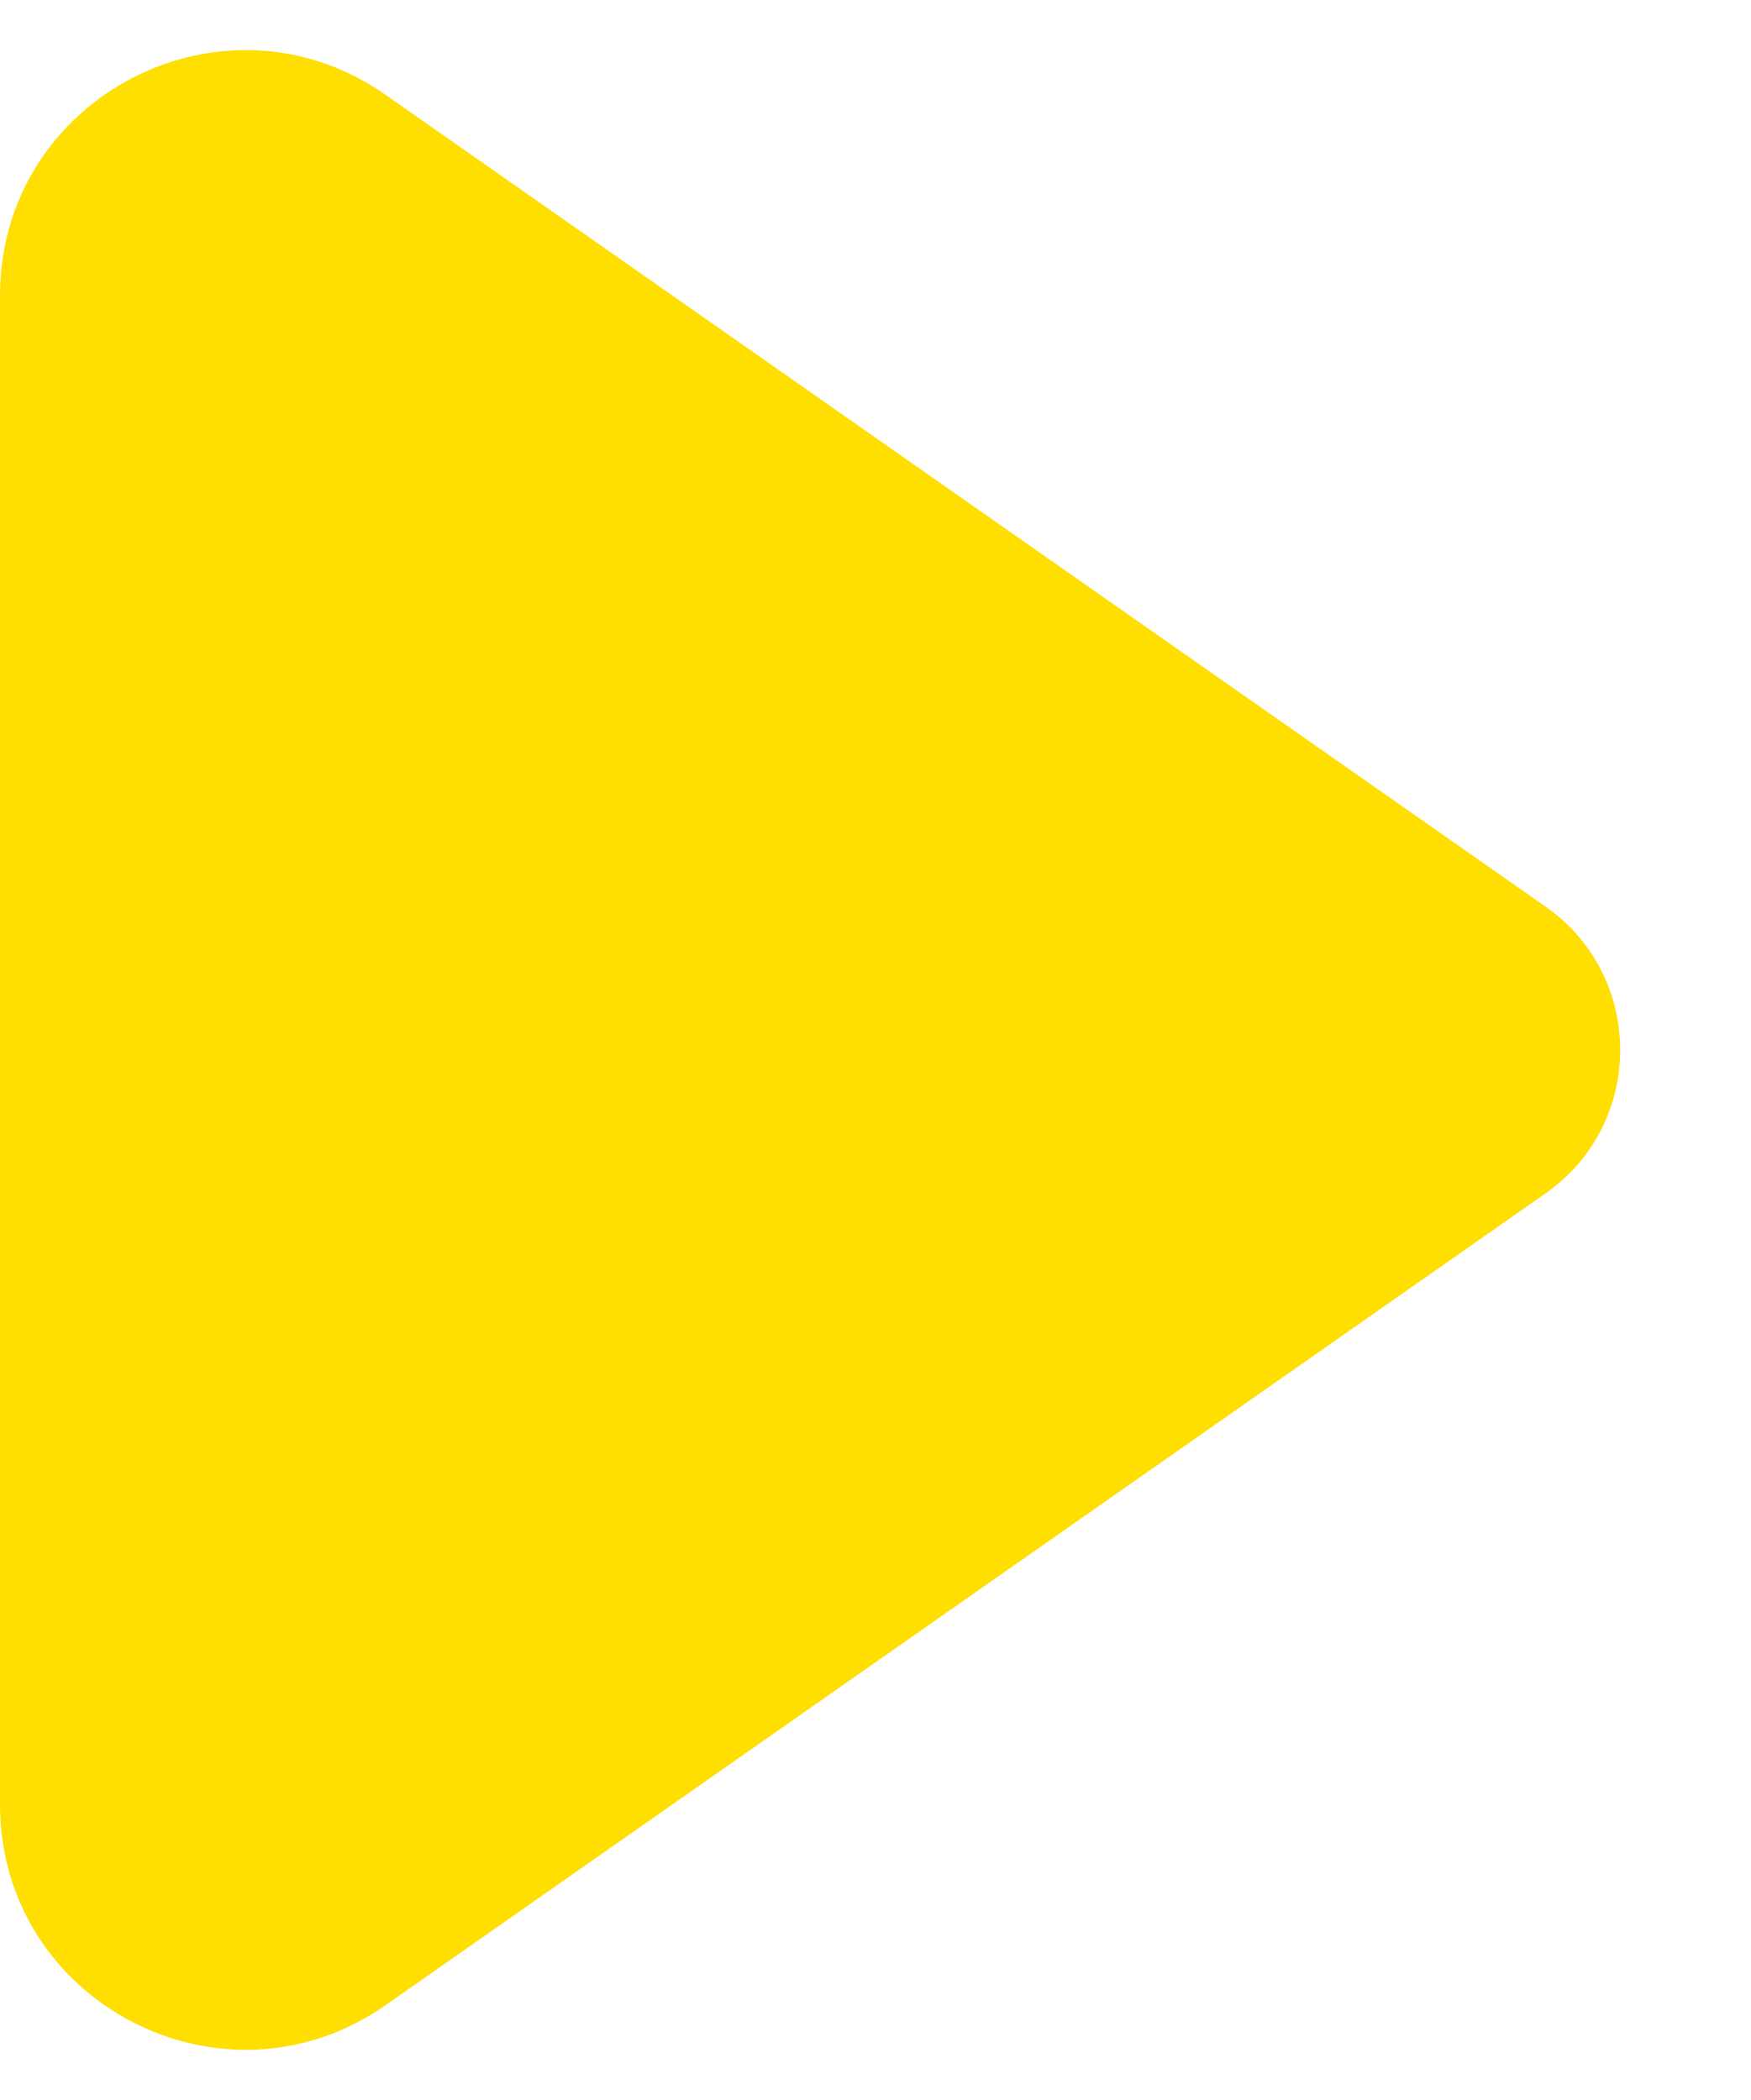
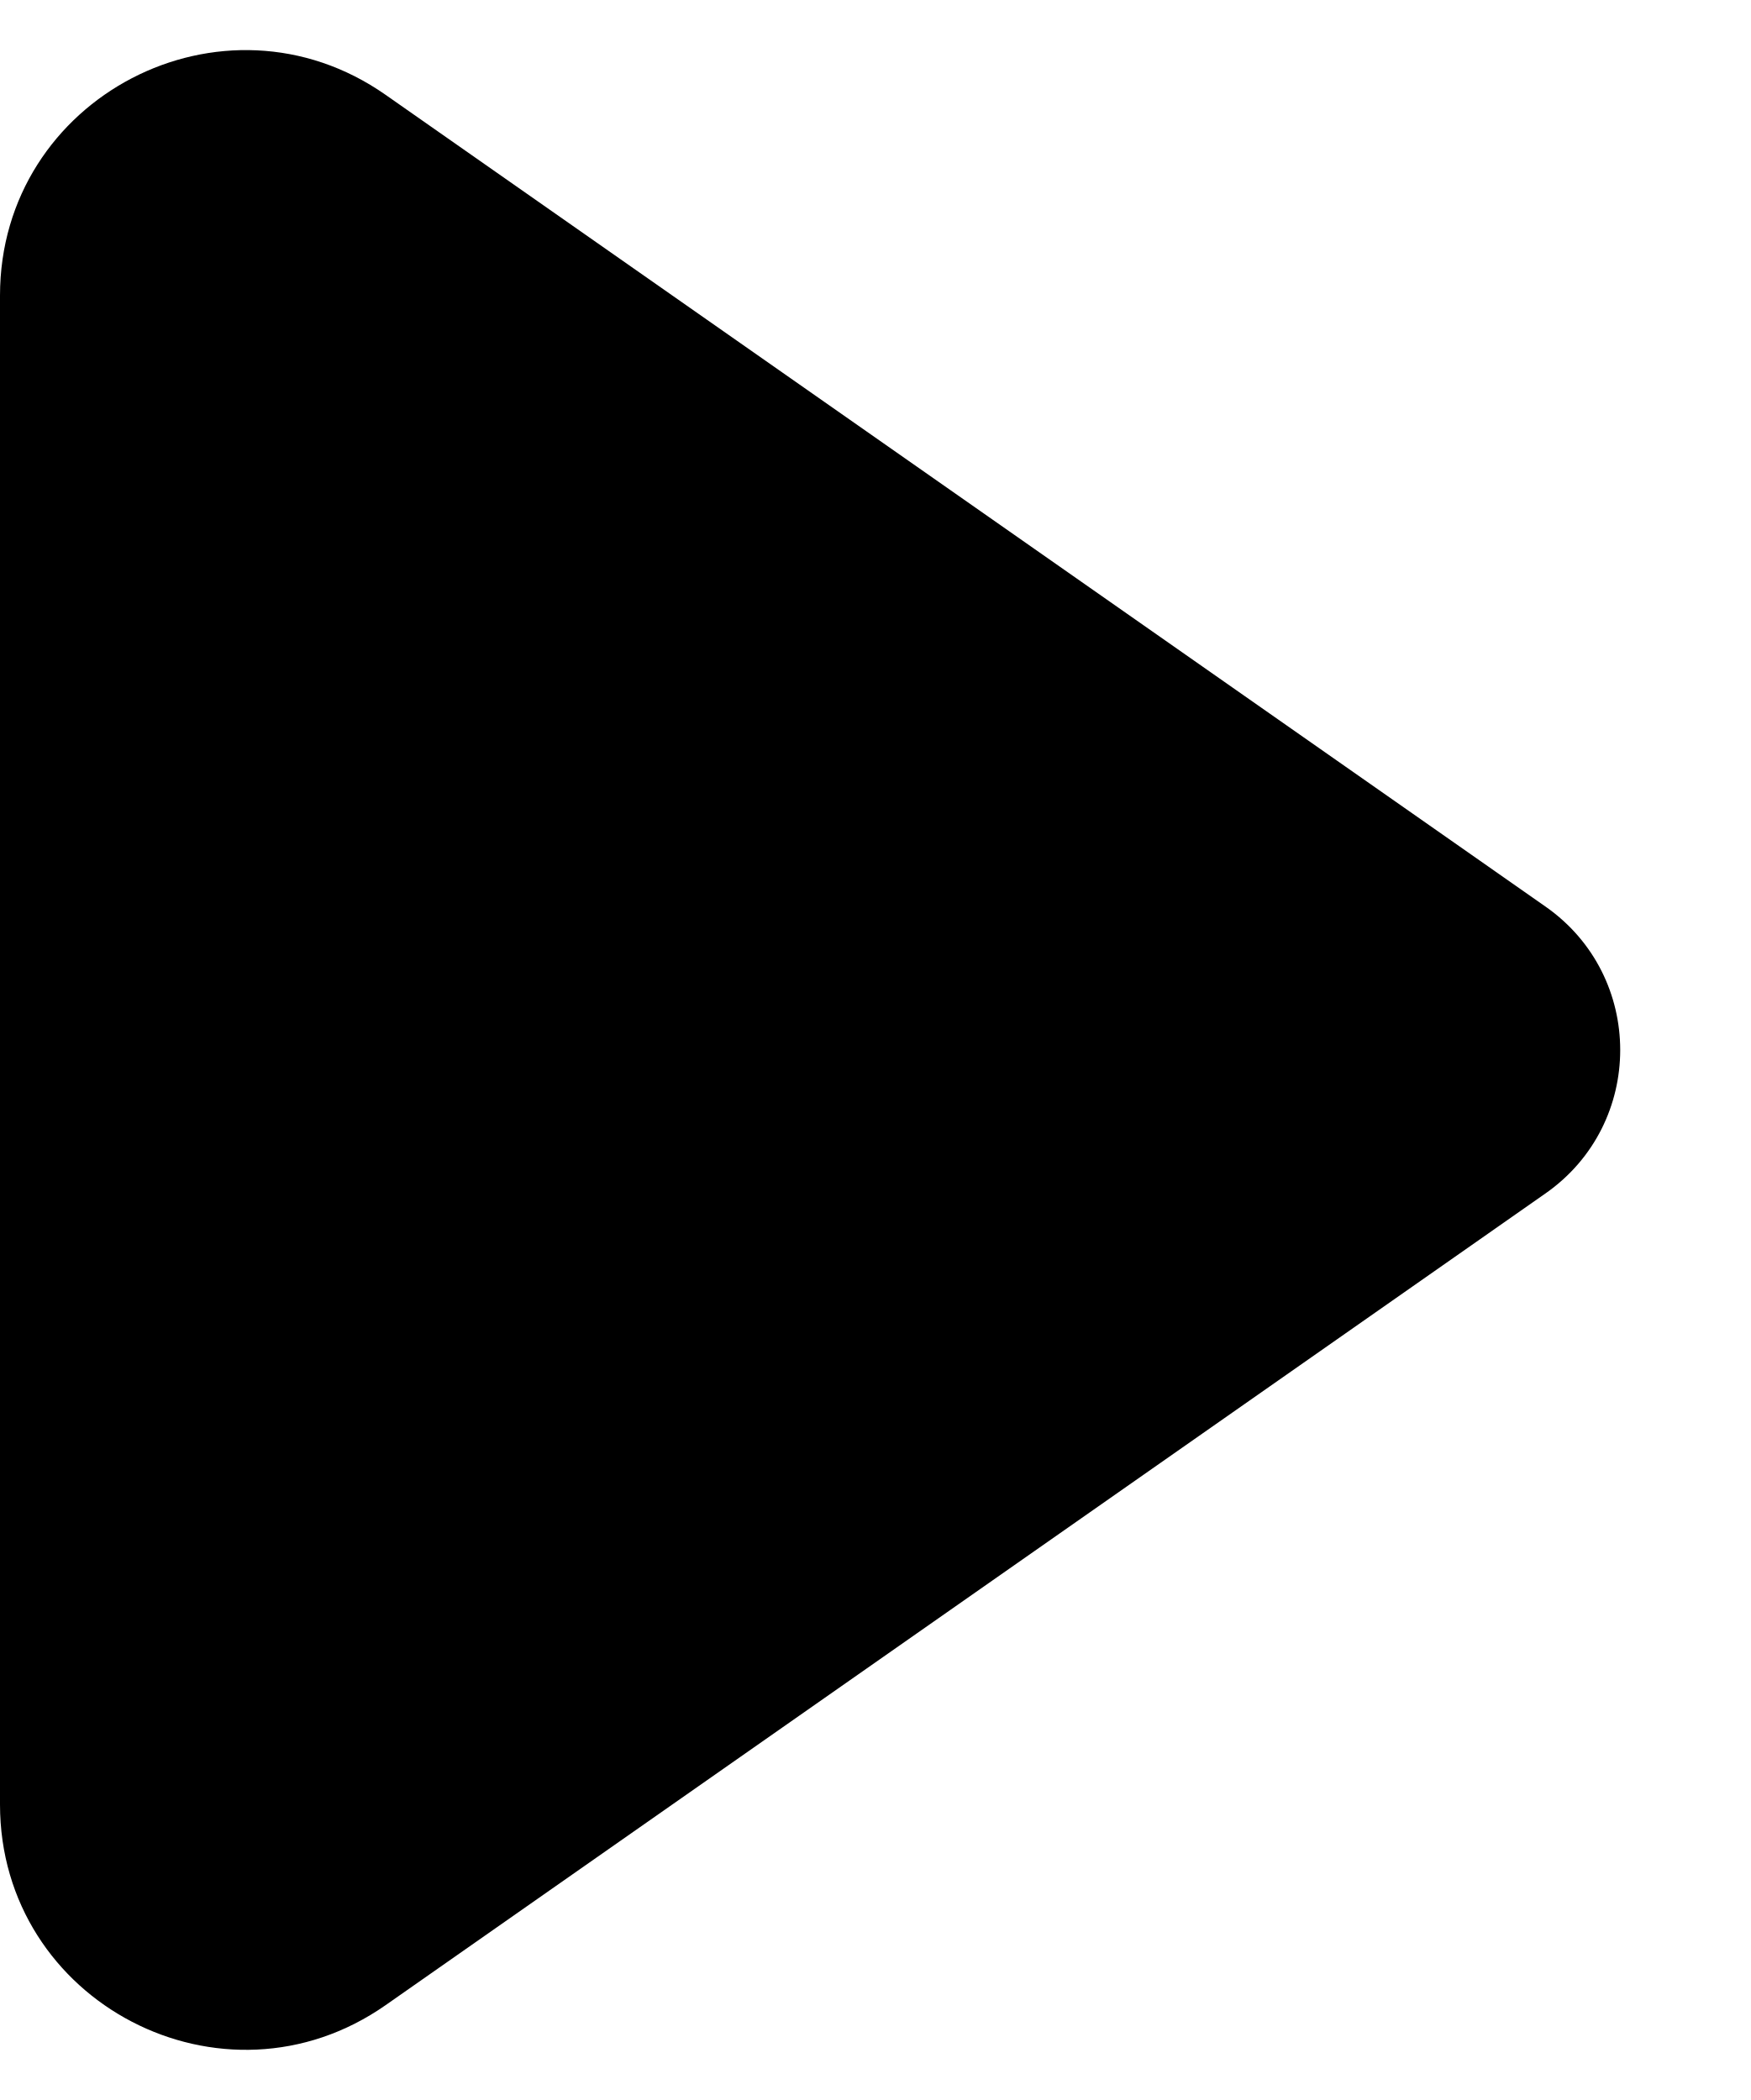
<svg xmlns="http://www.w3.org/2000/svg" width="10" height="12" viewBox="0 0 10 12" fill="none">
-   <path d="M8.83 6.819L2.203 11.458C1.275 12.107 -8.85647e-07 11.444 -8.36138e-07 10.311L-4.59251e-07 1.689C-4.09742e-07 0.556 1.275 -0.108 2.203 0.542L8.83 5.181C9.398 5.579 9.398 6.421 8.83 6.819Z" fill="#FFDF01" />
+   <path d="M8.83 6.819L2.203 11.458C1.275 12.107 -8.85647e-07 11.444 -8.36138e-07 10.311L-4.59251e-07 1.689C-4.09742e-07 0.556 1.275 -0.108 2.203 0.542L8.83 5.181C9.398 5.579 9.398 6.421 8.83 6.819Z" fill="#000000" />
</svg>
